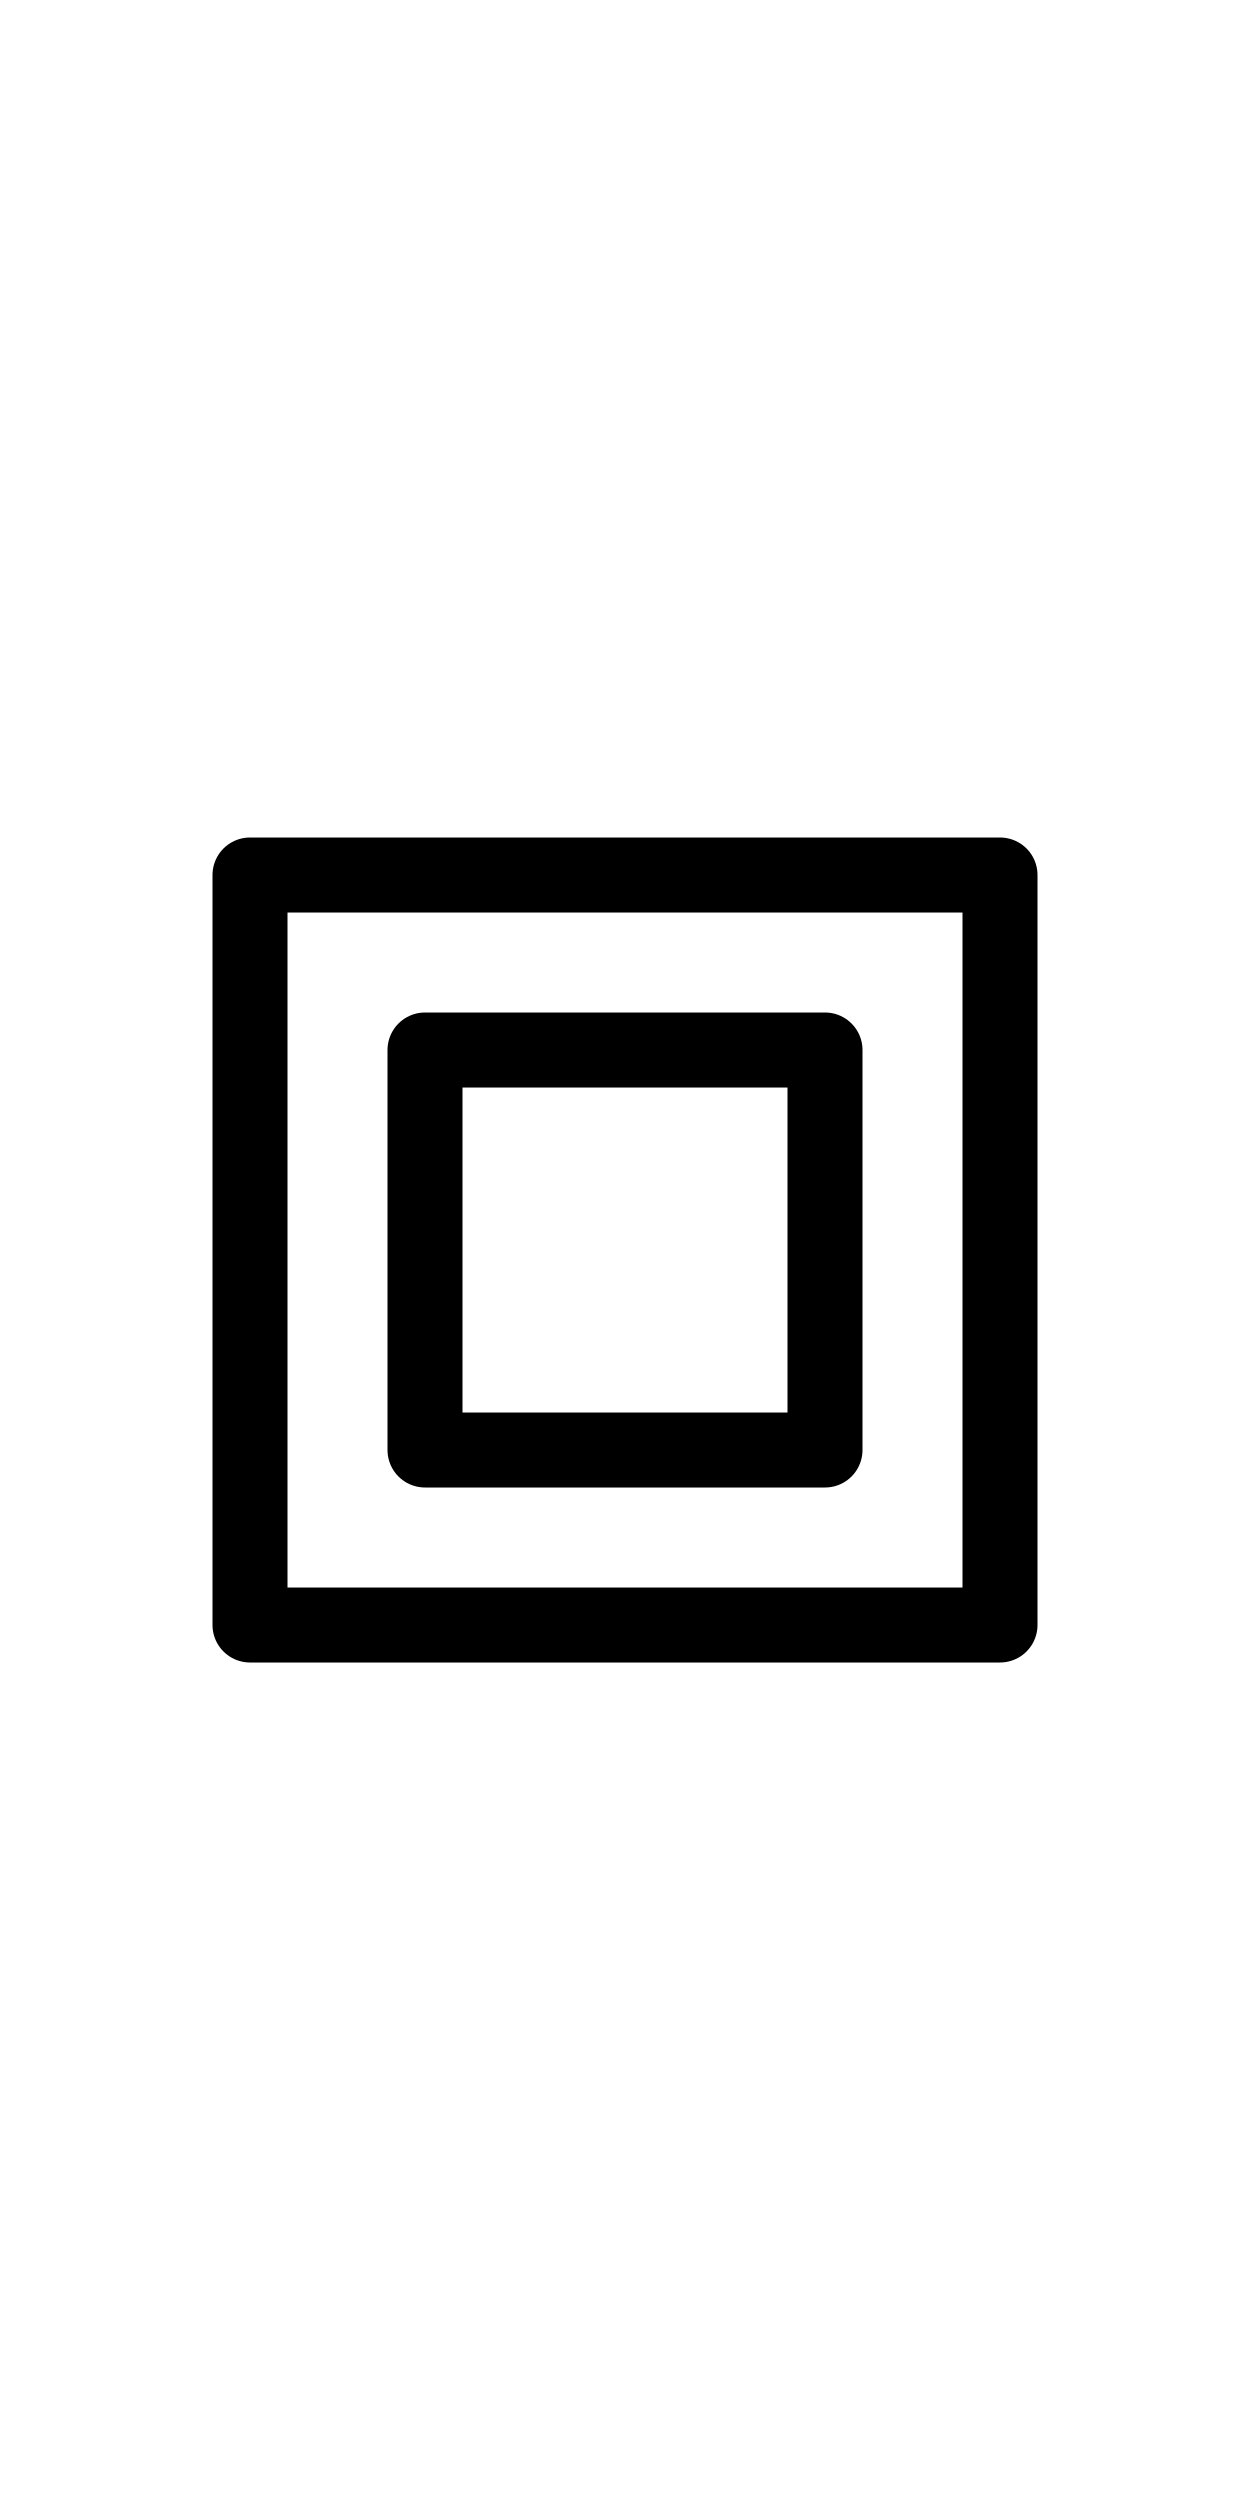
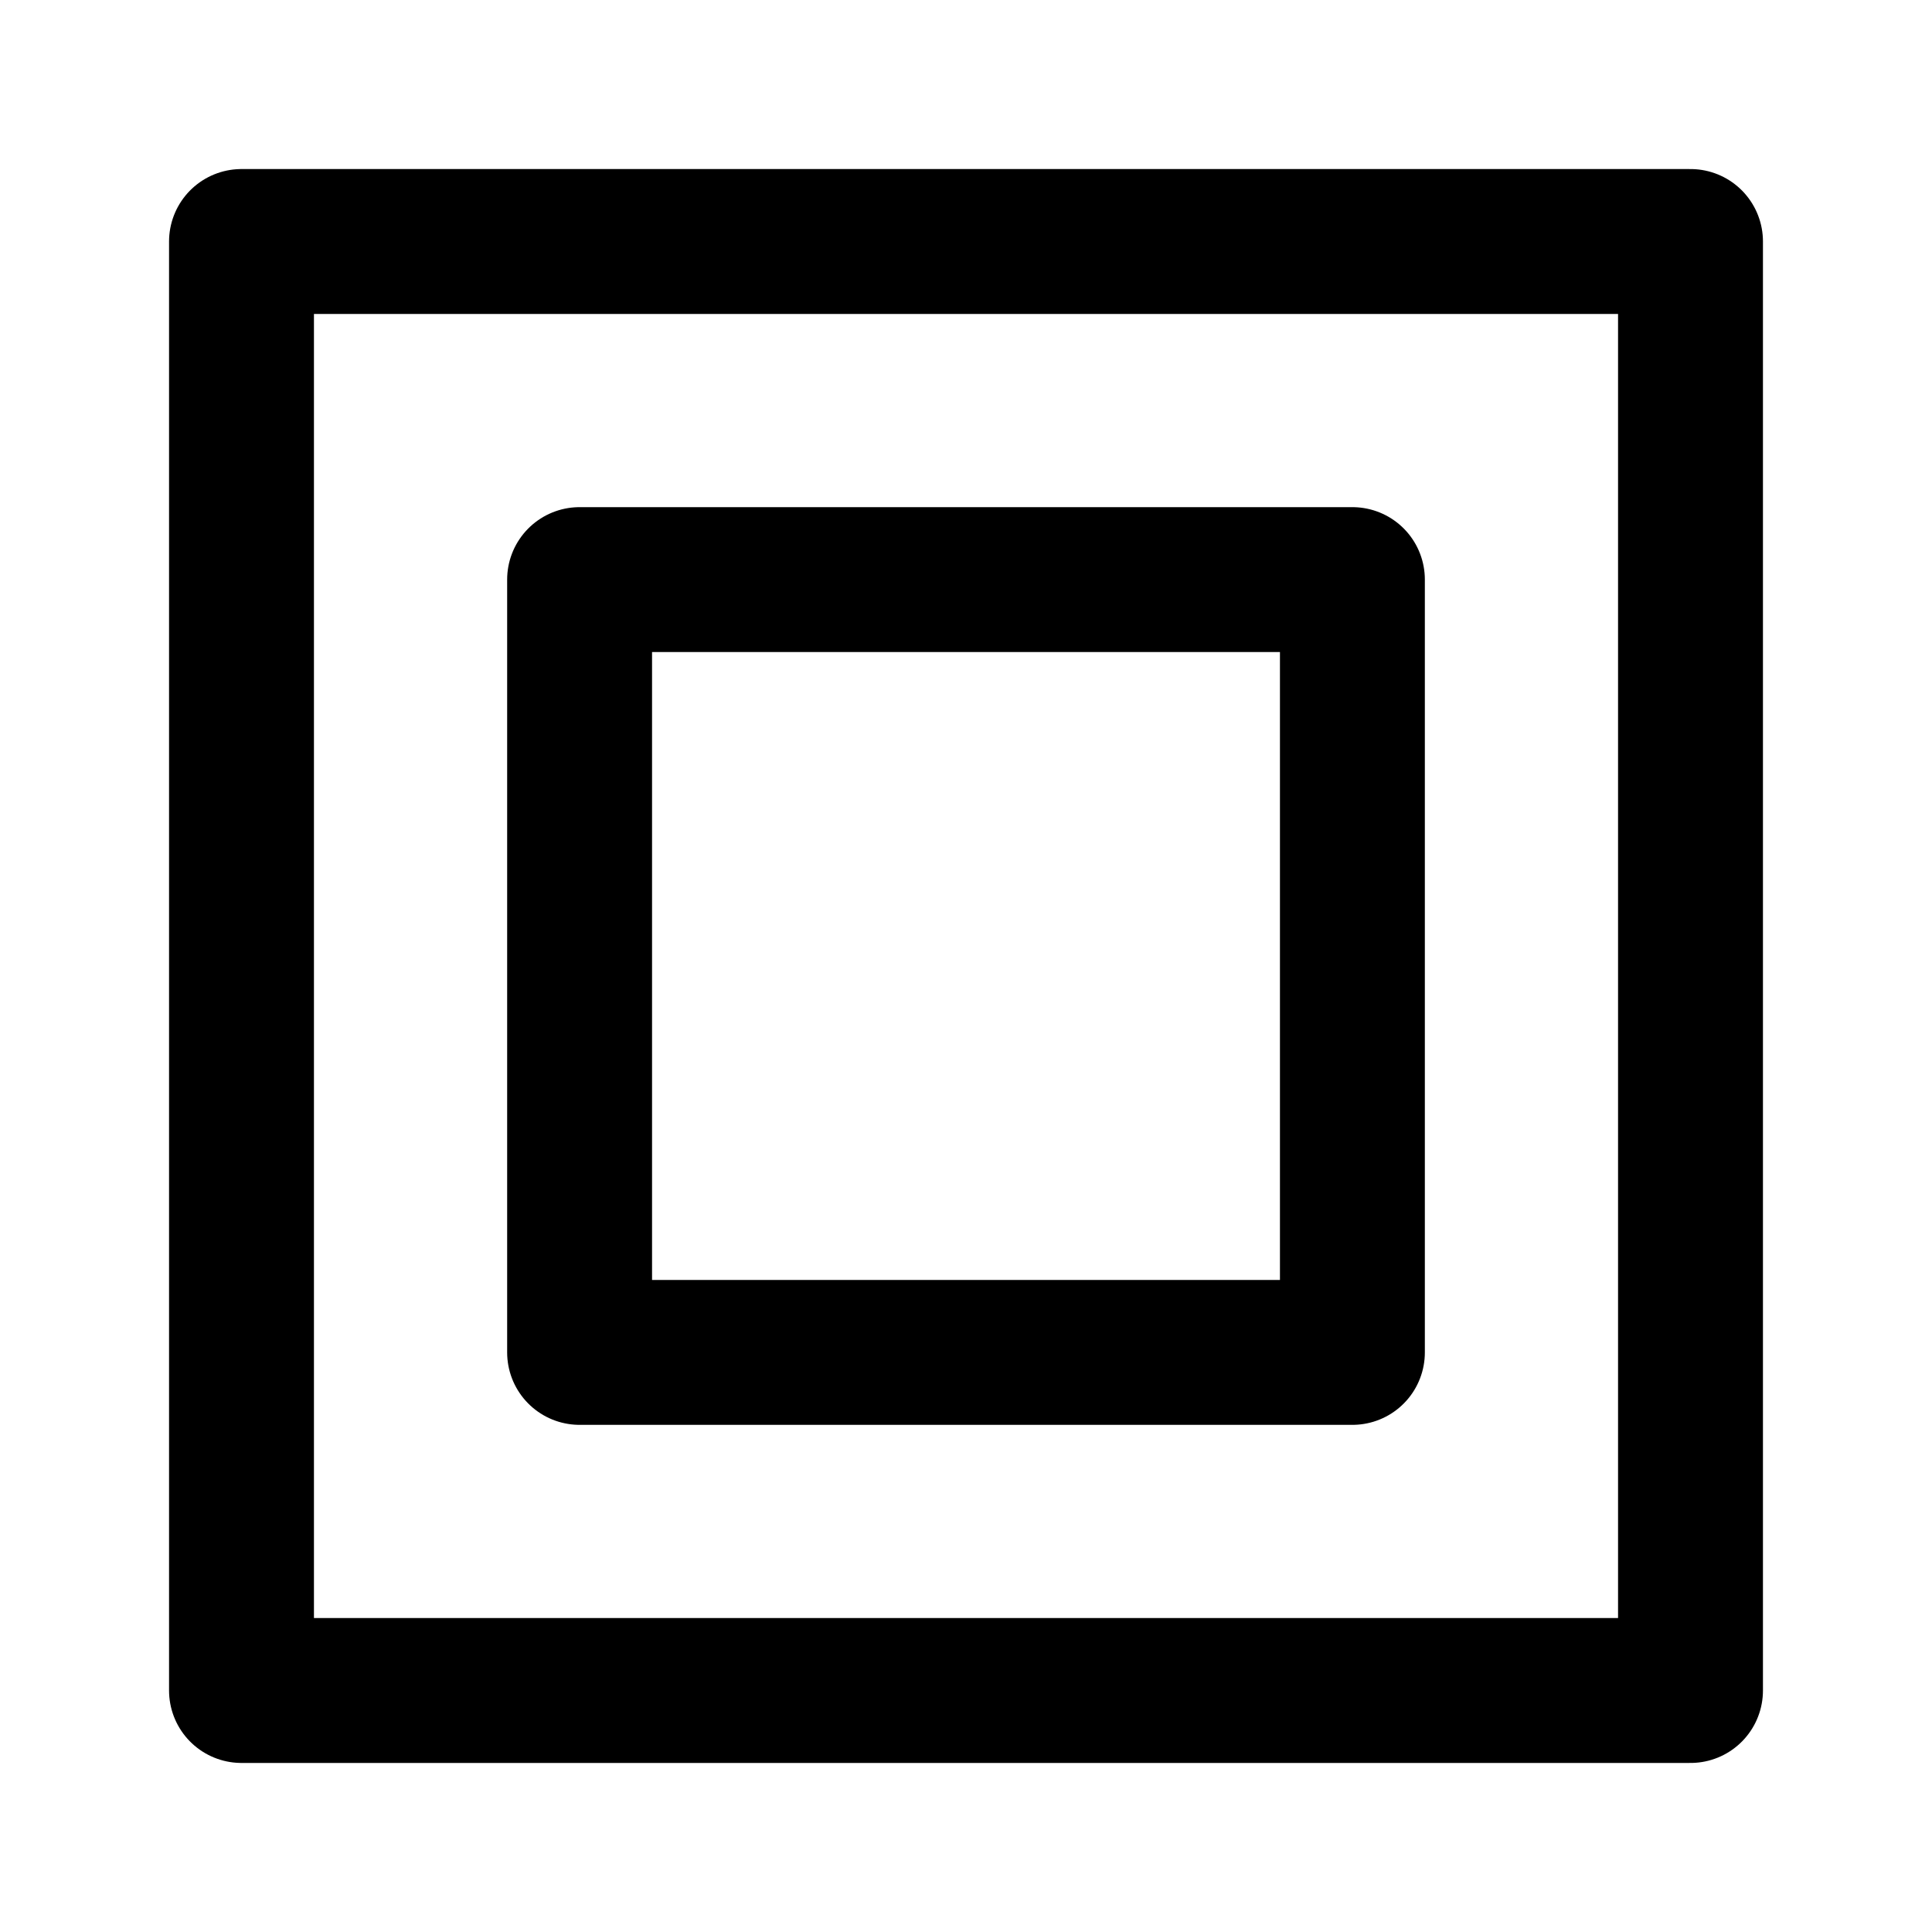
- <svg xmlns="http://www.w3.org/2000/svg" version="1.1" width="62.5" height="125" id="svg2" xml:space="preserve">
+ <svg xmlns="http://www.w3.org/2000/svg" version="1.1" width="50" height="50" id="svg2" xml:space="preserve">
  <defs id="defs6" />
-   <g transform="matrix(1.25,0,0,-1.25,0,125)" id="g10">
-     <path d="m 17,42 16,0 0,16 -16,0 0,-16 z" id="path12" style="fill:none;stroke:#000000;stroke-width:3;stroke-linecap:round;stroke-linejoin:round;stroke-miterlimit:4;stroke-opacity:1;stroke-dasharray:none" />
-     <path d="m 10,35 30,0 0,30 -30,0 0,-30 z" id="path14" style="fill:none;stroke:#000000;stroke-width:3;stroke-linecap:round;stroke-linejoin:round;stroke-miterlimit:4;stroke-opacity:1;stroke-dasharray:none" />
+   <g transform="matrix(1.25,0,0,-1.25,0,50)" id="g10">
+     <path d="m 12,12 16,0 0,16 -16,0 0,-16 z" id="path12" style="fill:none;stroke:#000000;stroke-width:3;stroke-linecap:round;stroke-linejoin:round;stroke-miterlimit:4;stroke-opacity:1;stroke-dasharray:none" />
+     <path d="M 5,5 35,5 35,35 5,35 5,5 z" id="path14" style="fill:none;stroke:#000000;stroke-width:3;stroke-linecap:round;stroke-linejoin:round;stroke-miterlimit:4;stroke-opacity:1;stroke-dasharray:none" />
  </g>
</svg>
